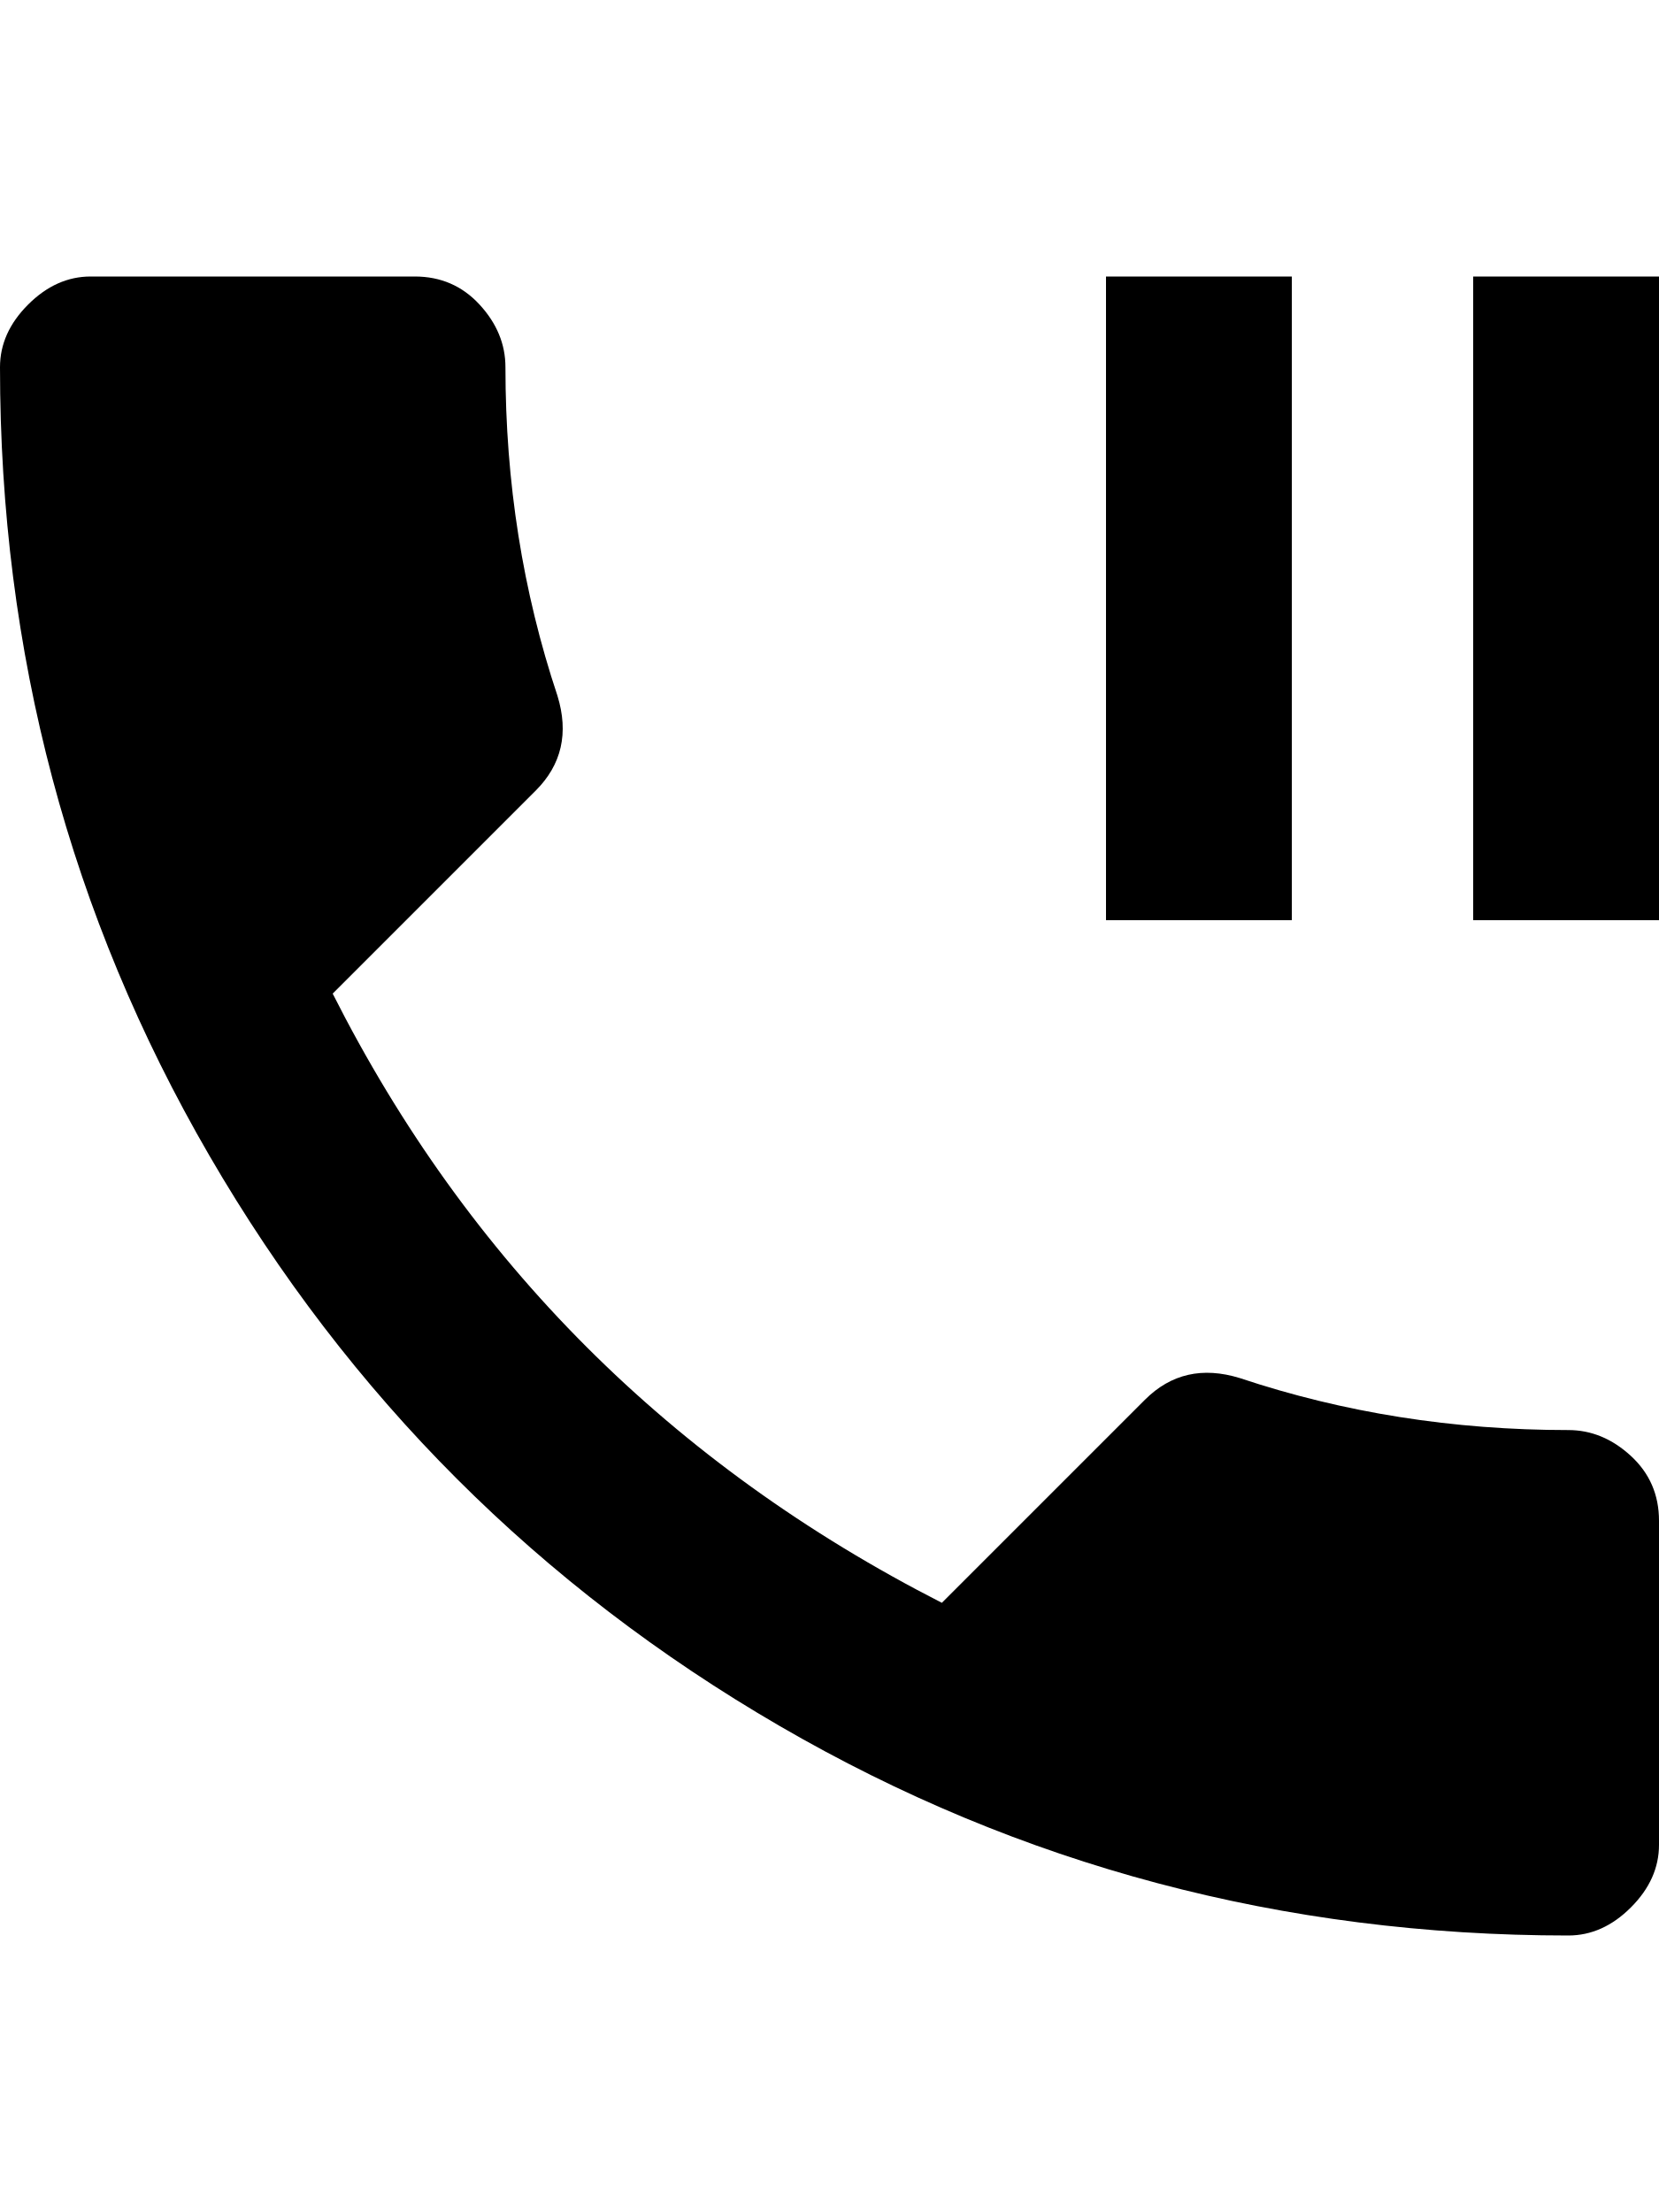
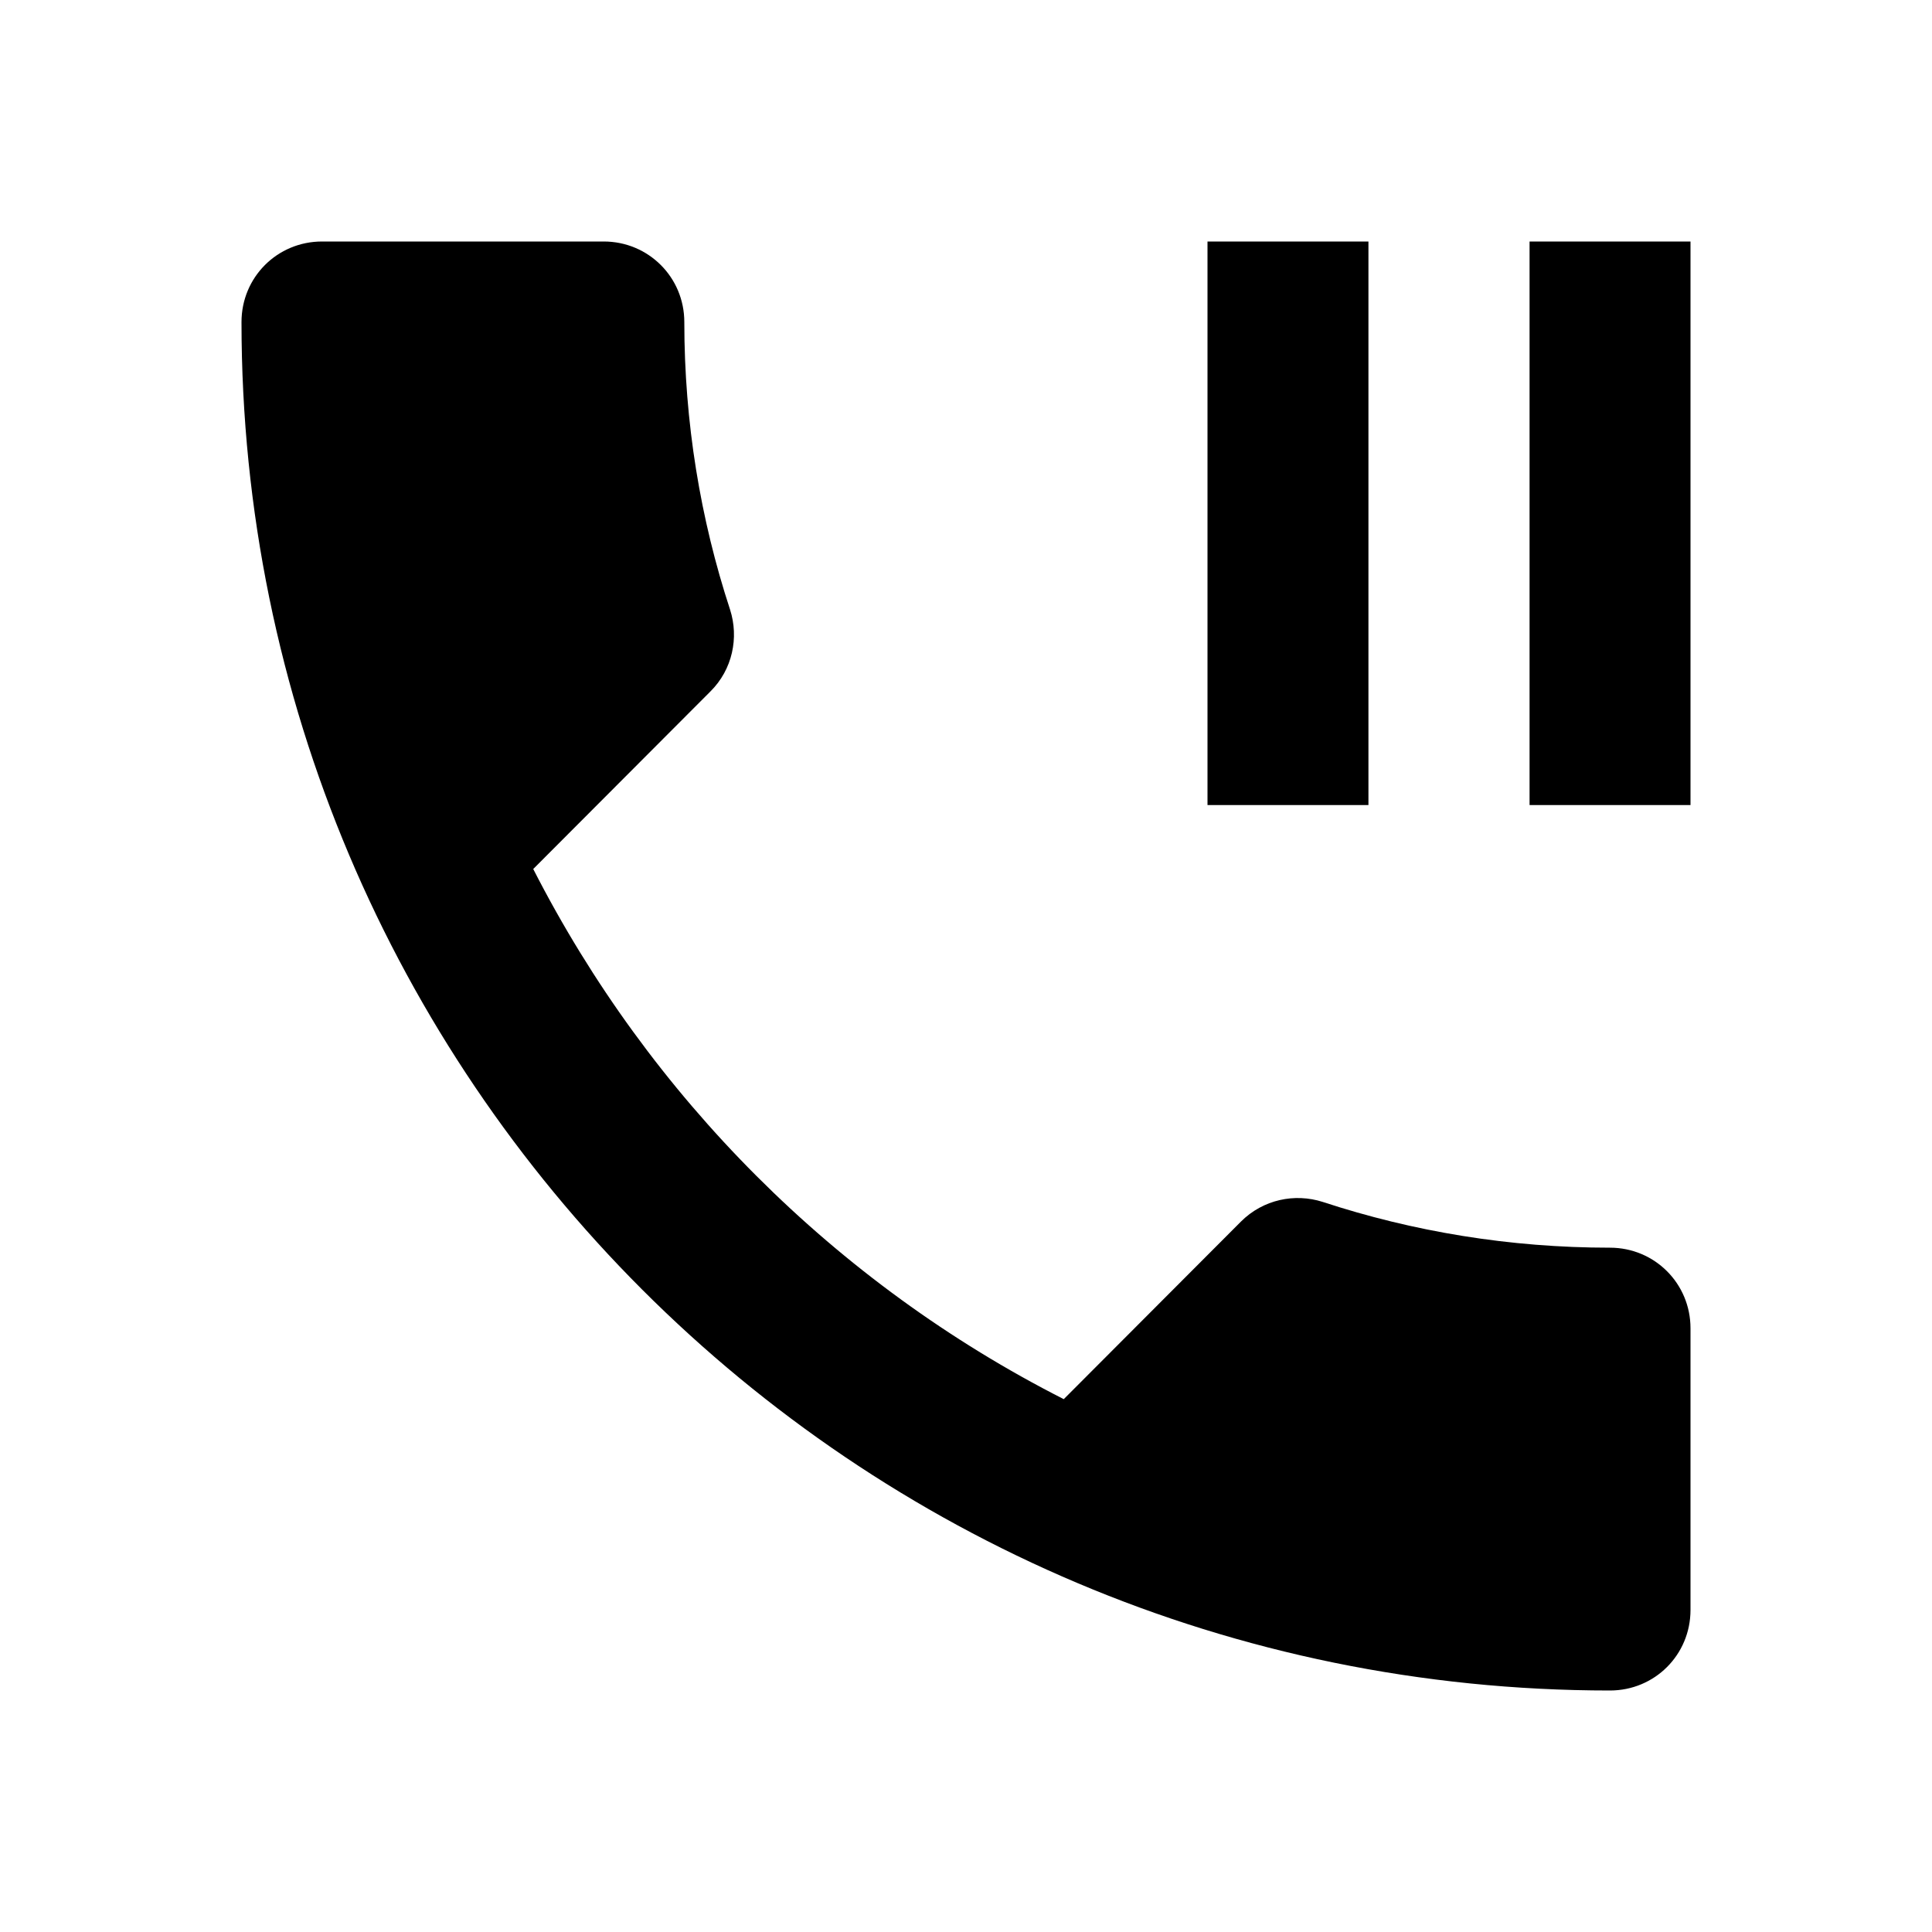
- <svg xmlns="http://www.w3.org/2000/svg" height="1000" width="750.0">
-   <path d="m584 125v291h-84v-291h84z m125 521.5q15.6 0 28.3 11.7t12.7 29.3v146.5q0 15.6-12.7 28.3t-28.3 12.7q-193.4 0-356.5-94.7t-257.8-257.8-94.7-356.5q0-15.6 12.7-28.3t28.3-12.7h146.5q17.6 0 29.3 12.7t11.7 28.3q0 78.1 23.5 148.5 7.8 25.3-9.8 42.9l-91.8 91.8q91.8 181.7 275.4 275.4l91.8-91.8q17.6-17.6 42.9-9.8 70.4 23.5 148.5 23.5z m-43-521.5h84v291h-84v-291z" />
+ <svg xmlns="http://www.w3.org/2000/svg" height="1000" width="1000.0">
+   <path d="m708.3 125h-83.3v291.7h83.3v-291.7z m125 520.8c-51.8 0-101.8-8.3-148.7-23.7-14.4-4.6-30.8-1.3-42.3 10.2l-91.7 91.9c-118.1-60-214.4-156.5-274.6-274.4l91.7-91.9c11.5-11.4 14.8-27.9 10.2-42.3-15.4-46.9-23.7-97.1-23.7-148.9 0-23.2-18.6-41.7-41.7-41.7h-145.8c-23.2 0-41.7 18.5-41.7 41.7 0 391.2 317.1 708.3 708.3 708.3 23.2 0 41.7-18.5 41.7-41.7v-145.8c0-23.1-18.5-41.7-41.7-41.7z m-41.6-520.8v291.7h83.3v-291.7h-83.3z" />
</svg>
